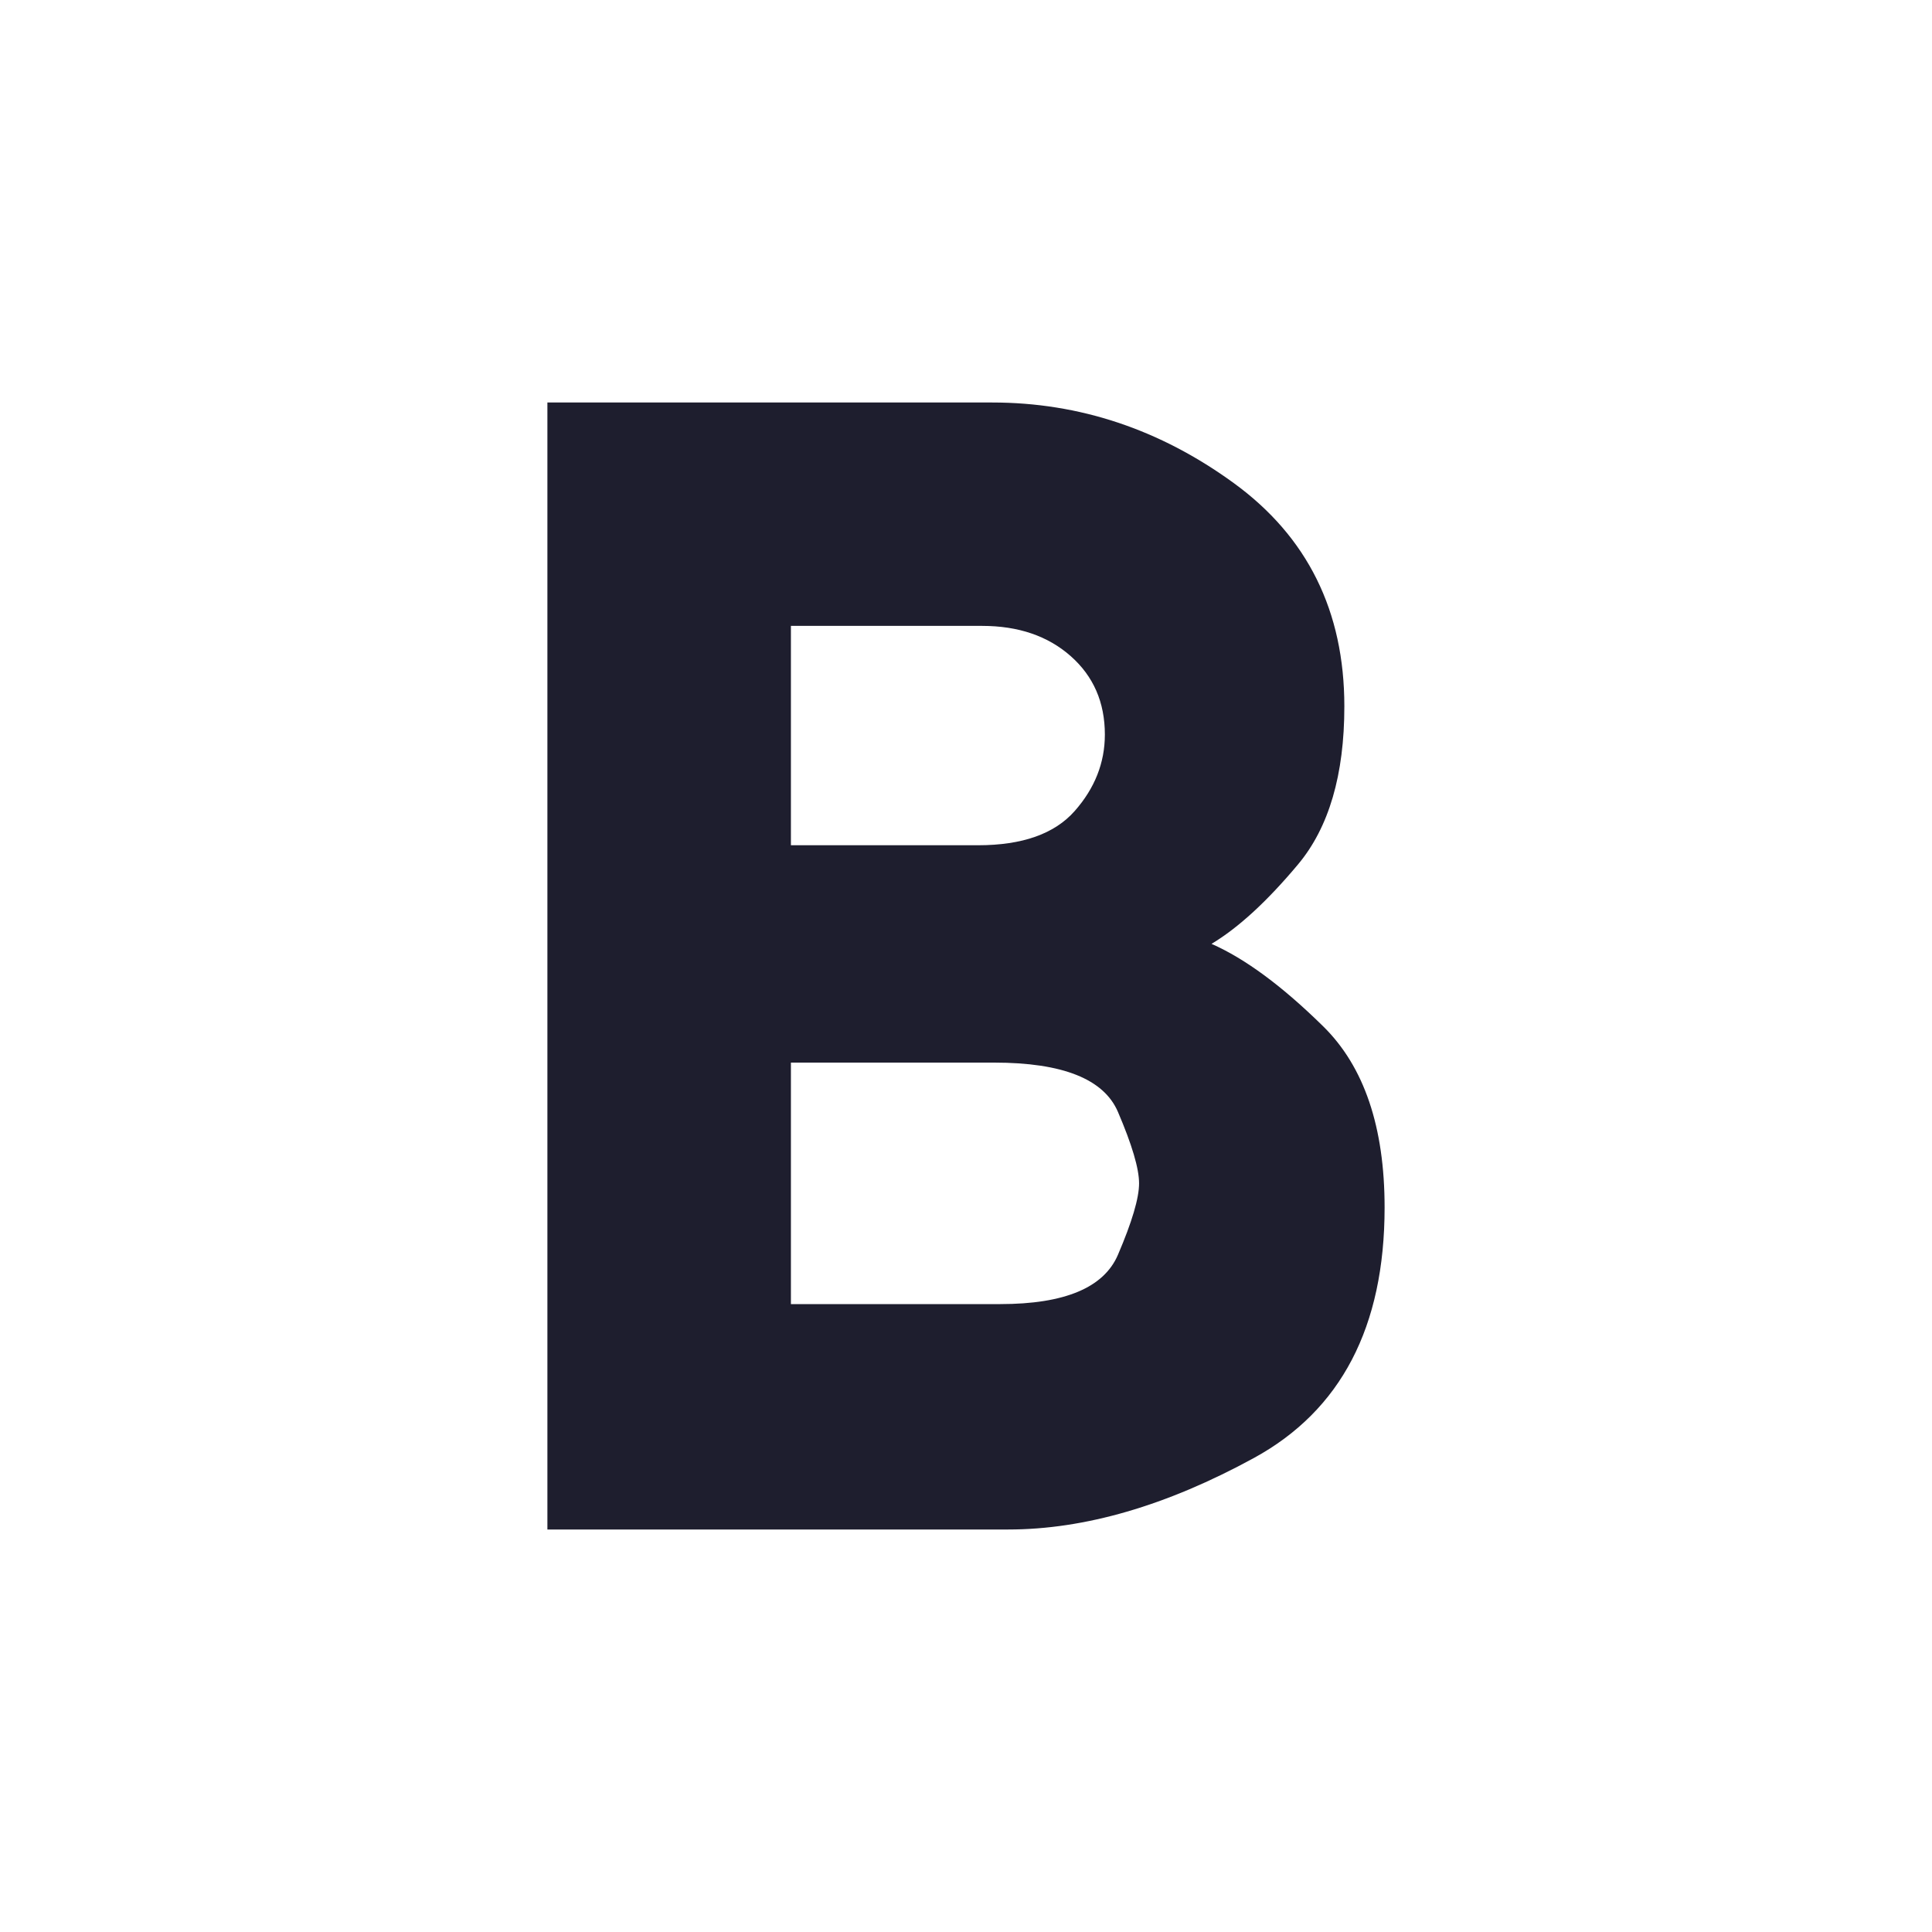
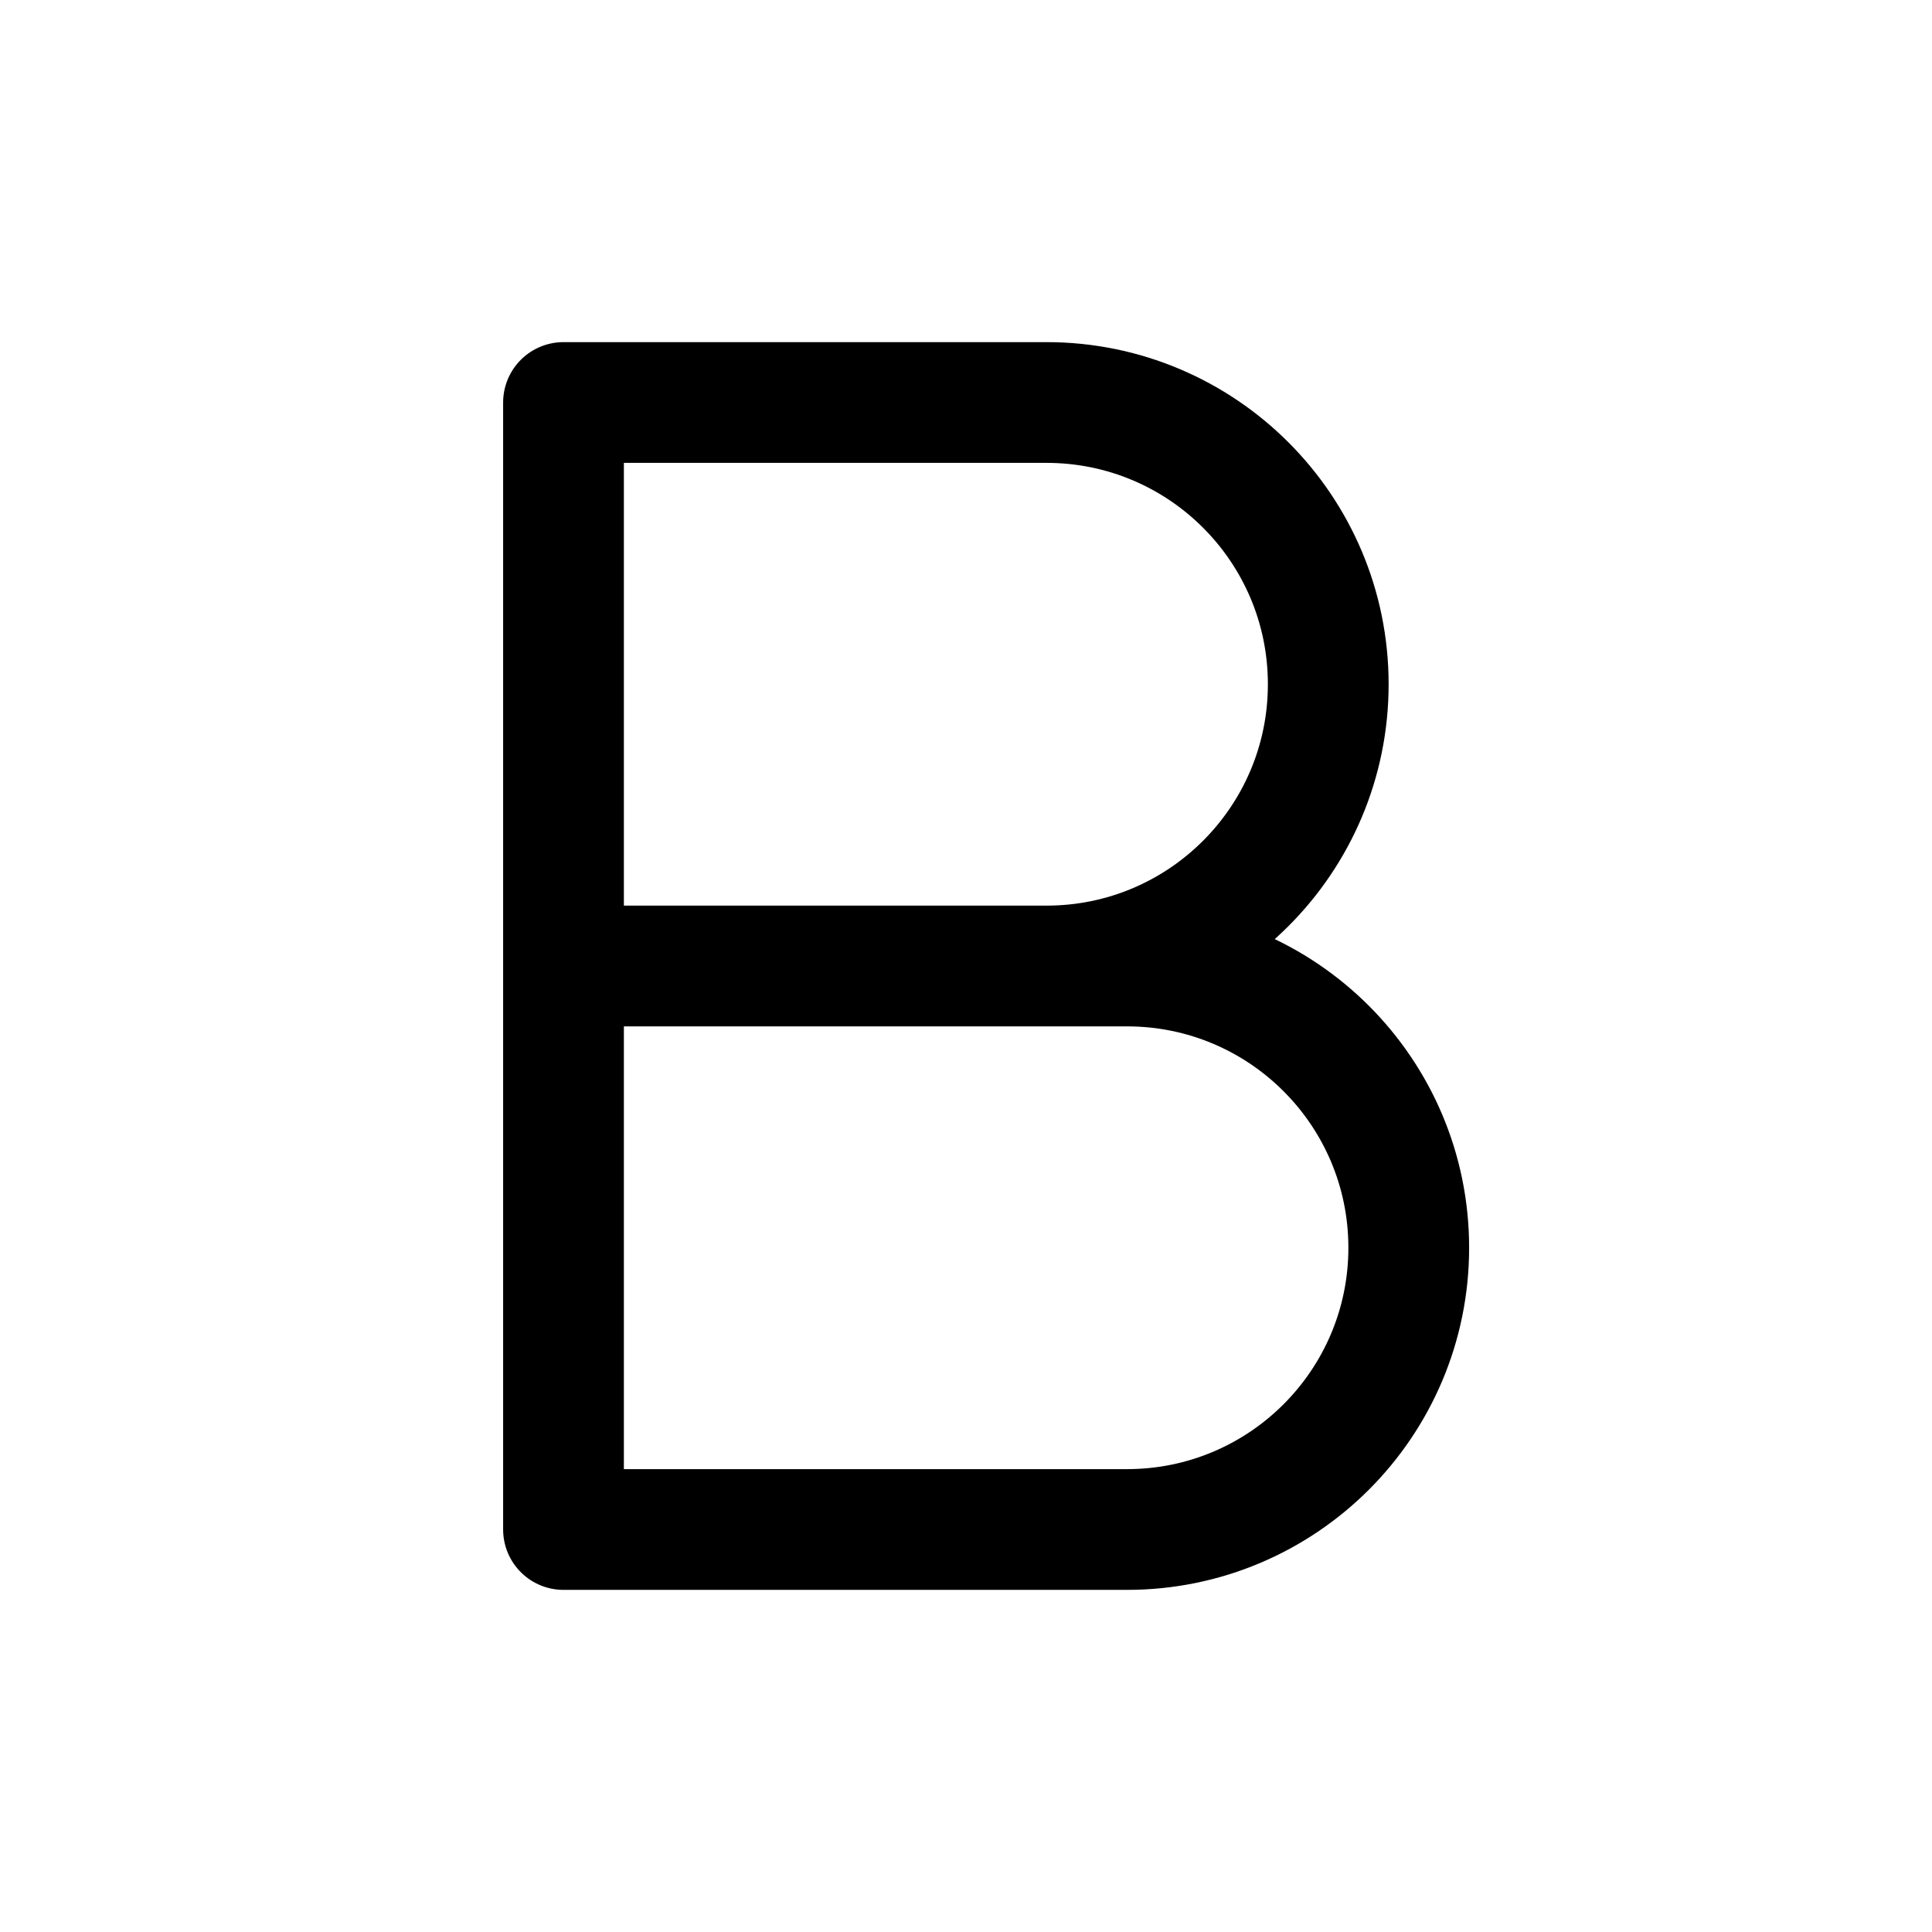
- <svg xmlns="http://www.w3.org/2000/svg" height="48" viewBox="0 -960 960 960" width="48" fill="#1e1e2e">
-   <path d="M272-200v-560h221q65 0 120 40t55 111q0 51-23 78.5T602-491q25 11 55.5 41t30.5 90q0 89-65 124.5T501-200H272Zm121-112h104q48 0 58.5-24.5T566-372q0-11-10.5-35.5T494-432H393v120Zm0-228h93q33 0 48-17t15-38q0-24-17-39t-44-15h-95v109Z" />
+ <svg xmlns="http://www.w3.org/2000/svg" width="24" height="24" viewBox="0 0 24 24" fill="none" stroke="currentColor" stroke-width="1.5" stroke-linecap="round" stroke-linejoin="round">
+   <path d="M7 5h6a3.5 3.5 0 0 1 0 7H7zM7 12h7a3.5 3.5 0 0 1 0 7H7z" />
</svg>
